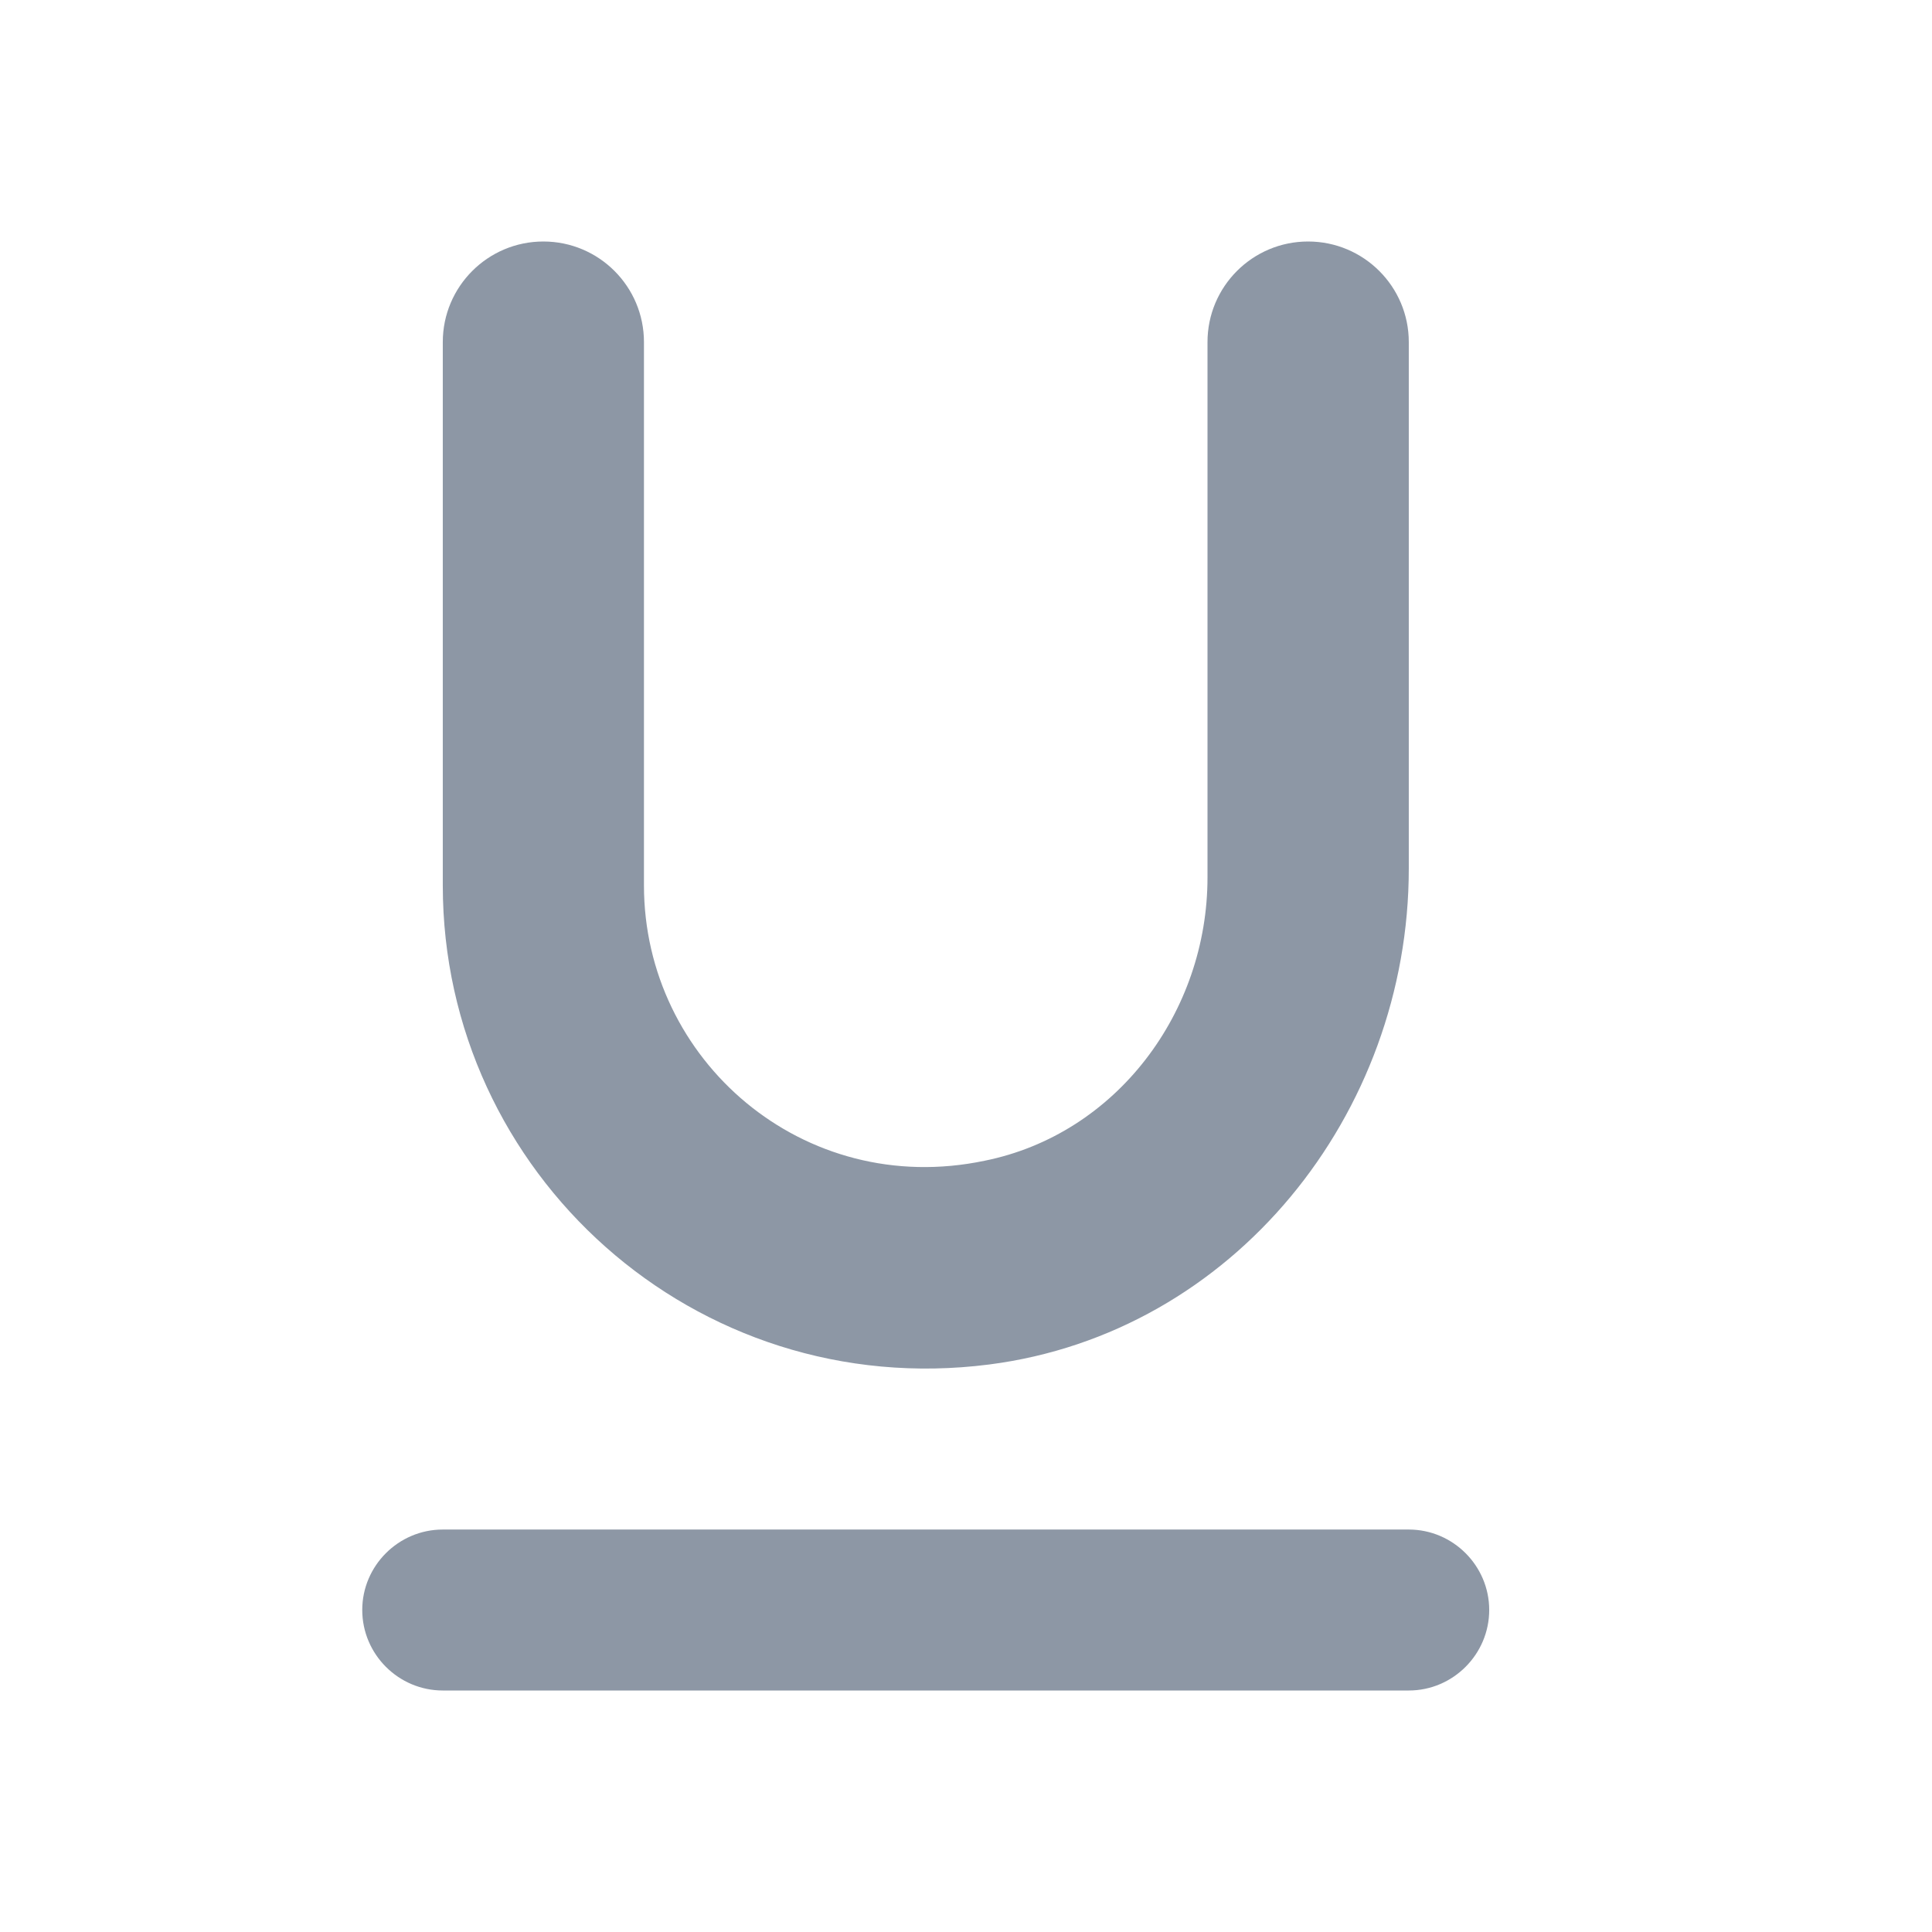
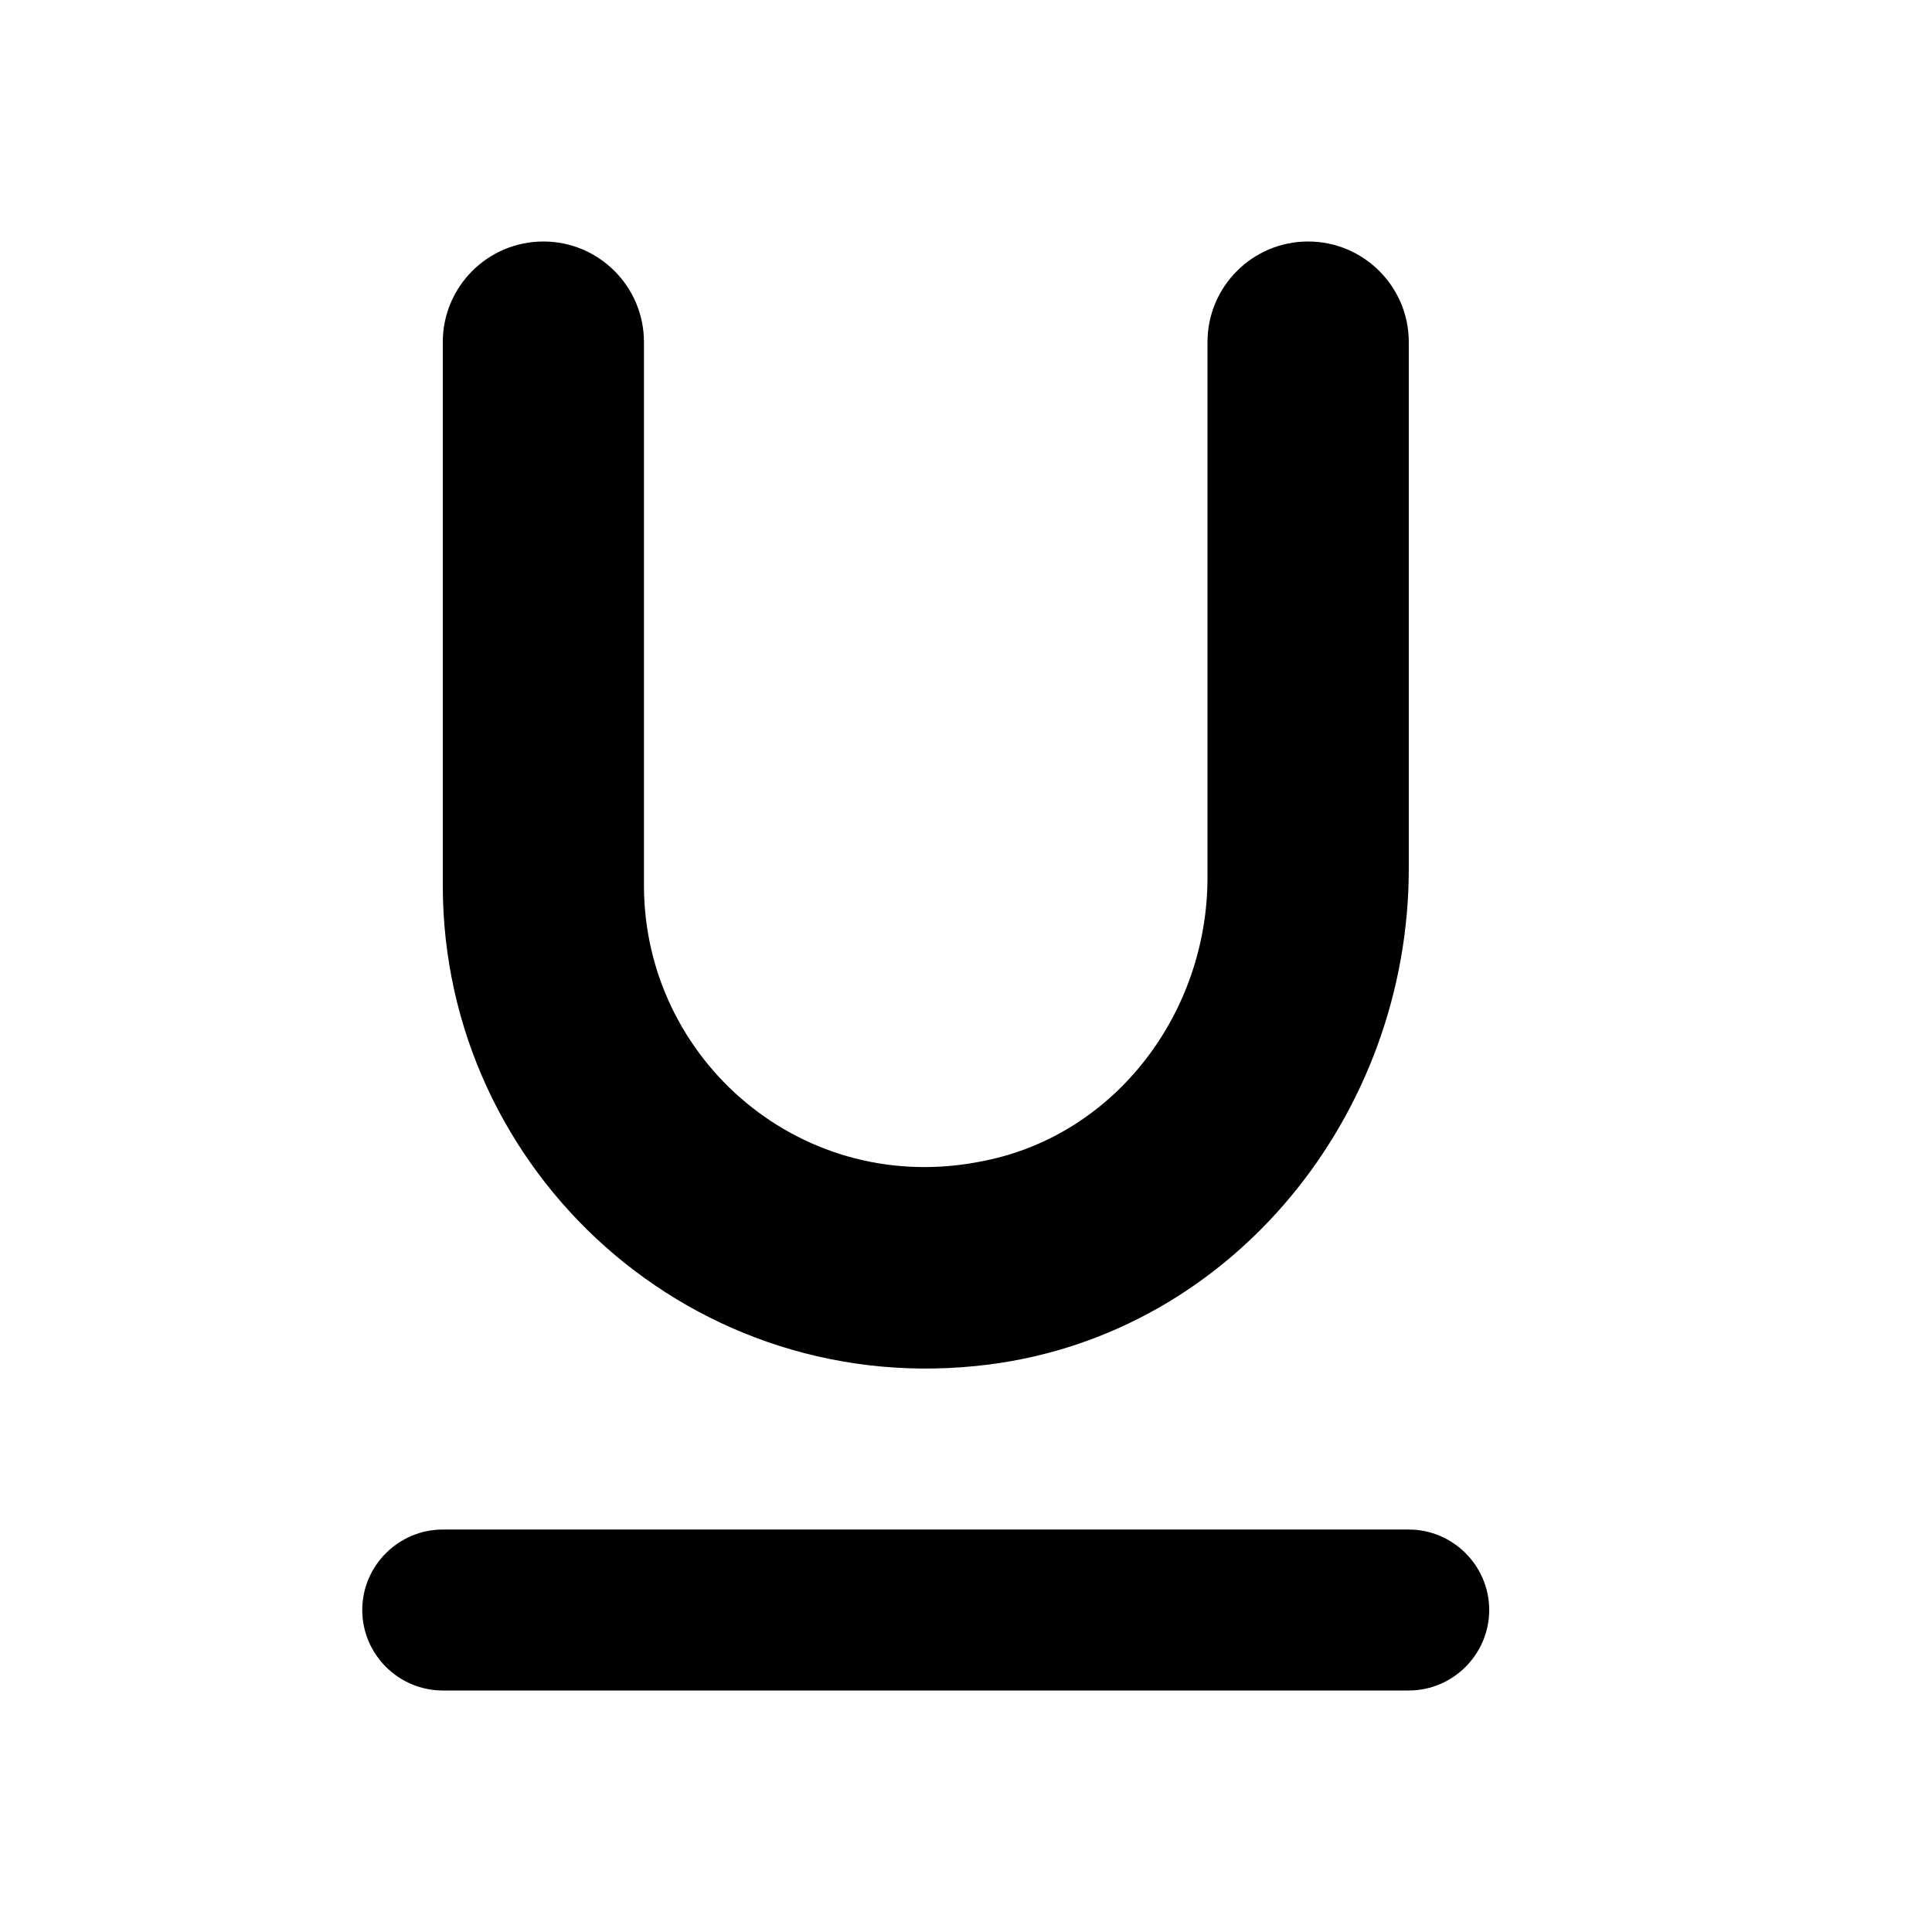
<svg xmlns="http://www.w3.org/2000/svg" width="16" height="16" viewBox="0 0 16 16" fill="none">
-   <path d="M8.193 11.3C10.213 11.04 11.667 9.227 11.667 7.193V2.833C11.667 2.373 11.293 2 10.833 2C10.373 2 10 2.373 10 2.833V7.267C10 8.38 9.247 9.393 8.153 9.613C6.653 9.927 5.333 8.78 5.333 7.333V2.833C5.333 2.373 4.96 2 4.5 2C4.04 2 3.667 2.373 3.667 2.833V7.333C3.667 9.713 5.753 11.613 8.193 11.3ZM3 13.333C3 13.7 3.3 14 3.667 14H11.667C12.033 14 12.333 13.7 12.333 13.333C12.333 12.967 12.033 12.667 11.667 12.667H3.667C3.3 12.667 3 12.967 3 13.333Z" fill="#8D97A5" />
+   <path d="M8.193 11.3C10.213 11.04 11.667 9.227 11.667 7.193V2.833C11.667 2.373 11.293 2 10.833 2C10.373 2 10 2.373 10 2.833V7.267C10 8.38 9.247 9.393 8.153 9.613C6.653 9.927 5.333 8.78 5.333 7.333V2.833C5.333 2.373 4.96 2 4.5 2C4.04 2 3.667 2.373 3.667 2.833V7.333C3.667 9.713 5.753 11.613 8.193 11.3ZM3 13.333C3 13.7 3.3 14 3.667 14H11.667C12.033 14 12.333 13.7 12.333 13.333C12.333 12.967 12.033 12.667 11.667 12.667H3.667C3.3 12.667 3 12.967 3 13.333Z" fill="currentColor" />
</svg>
